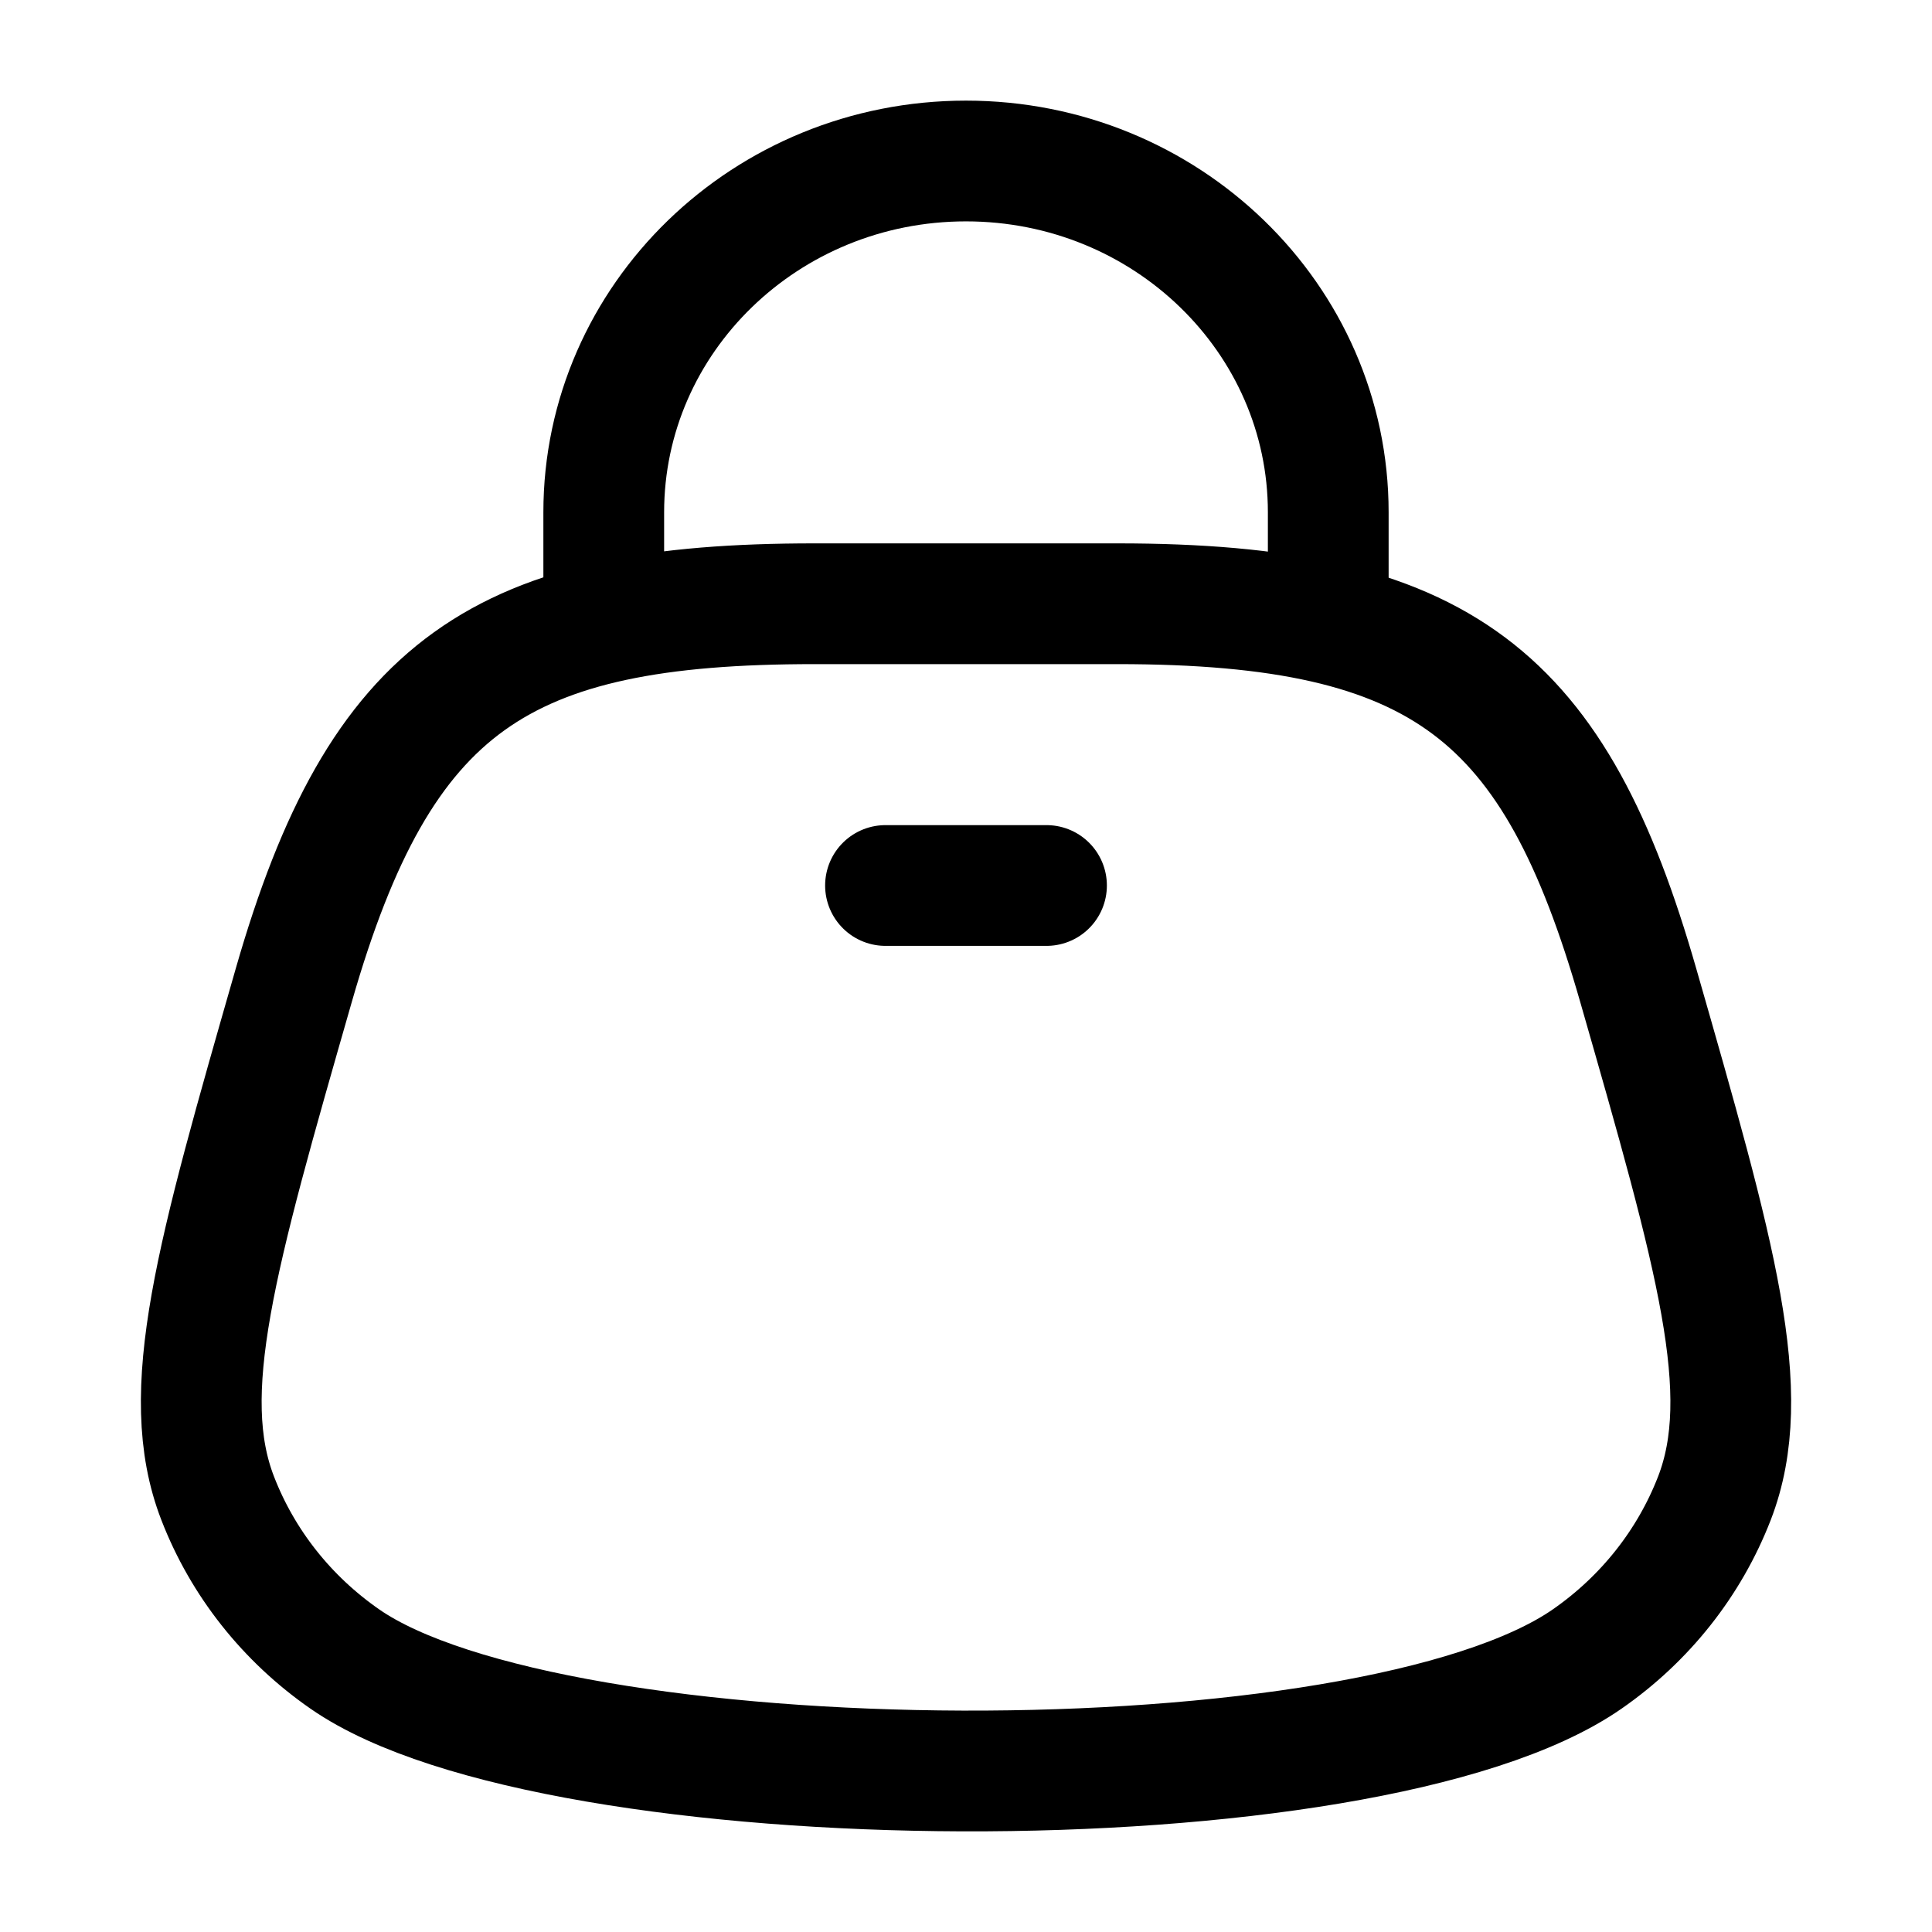
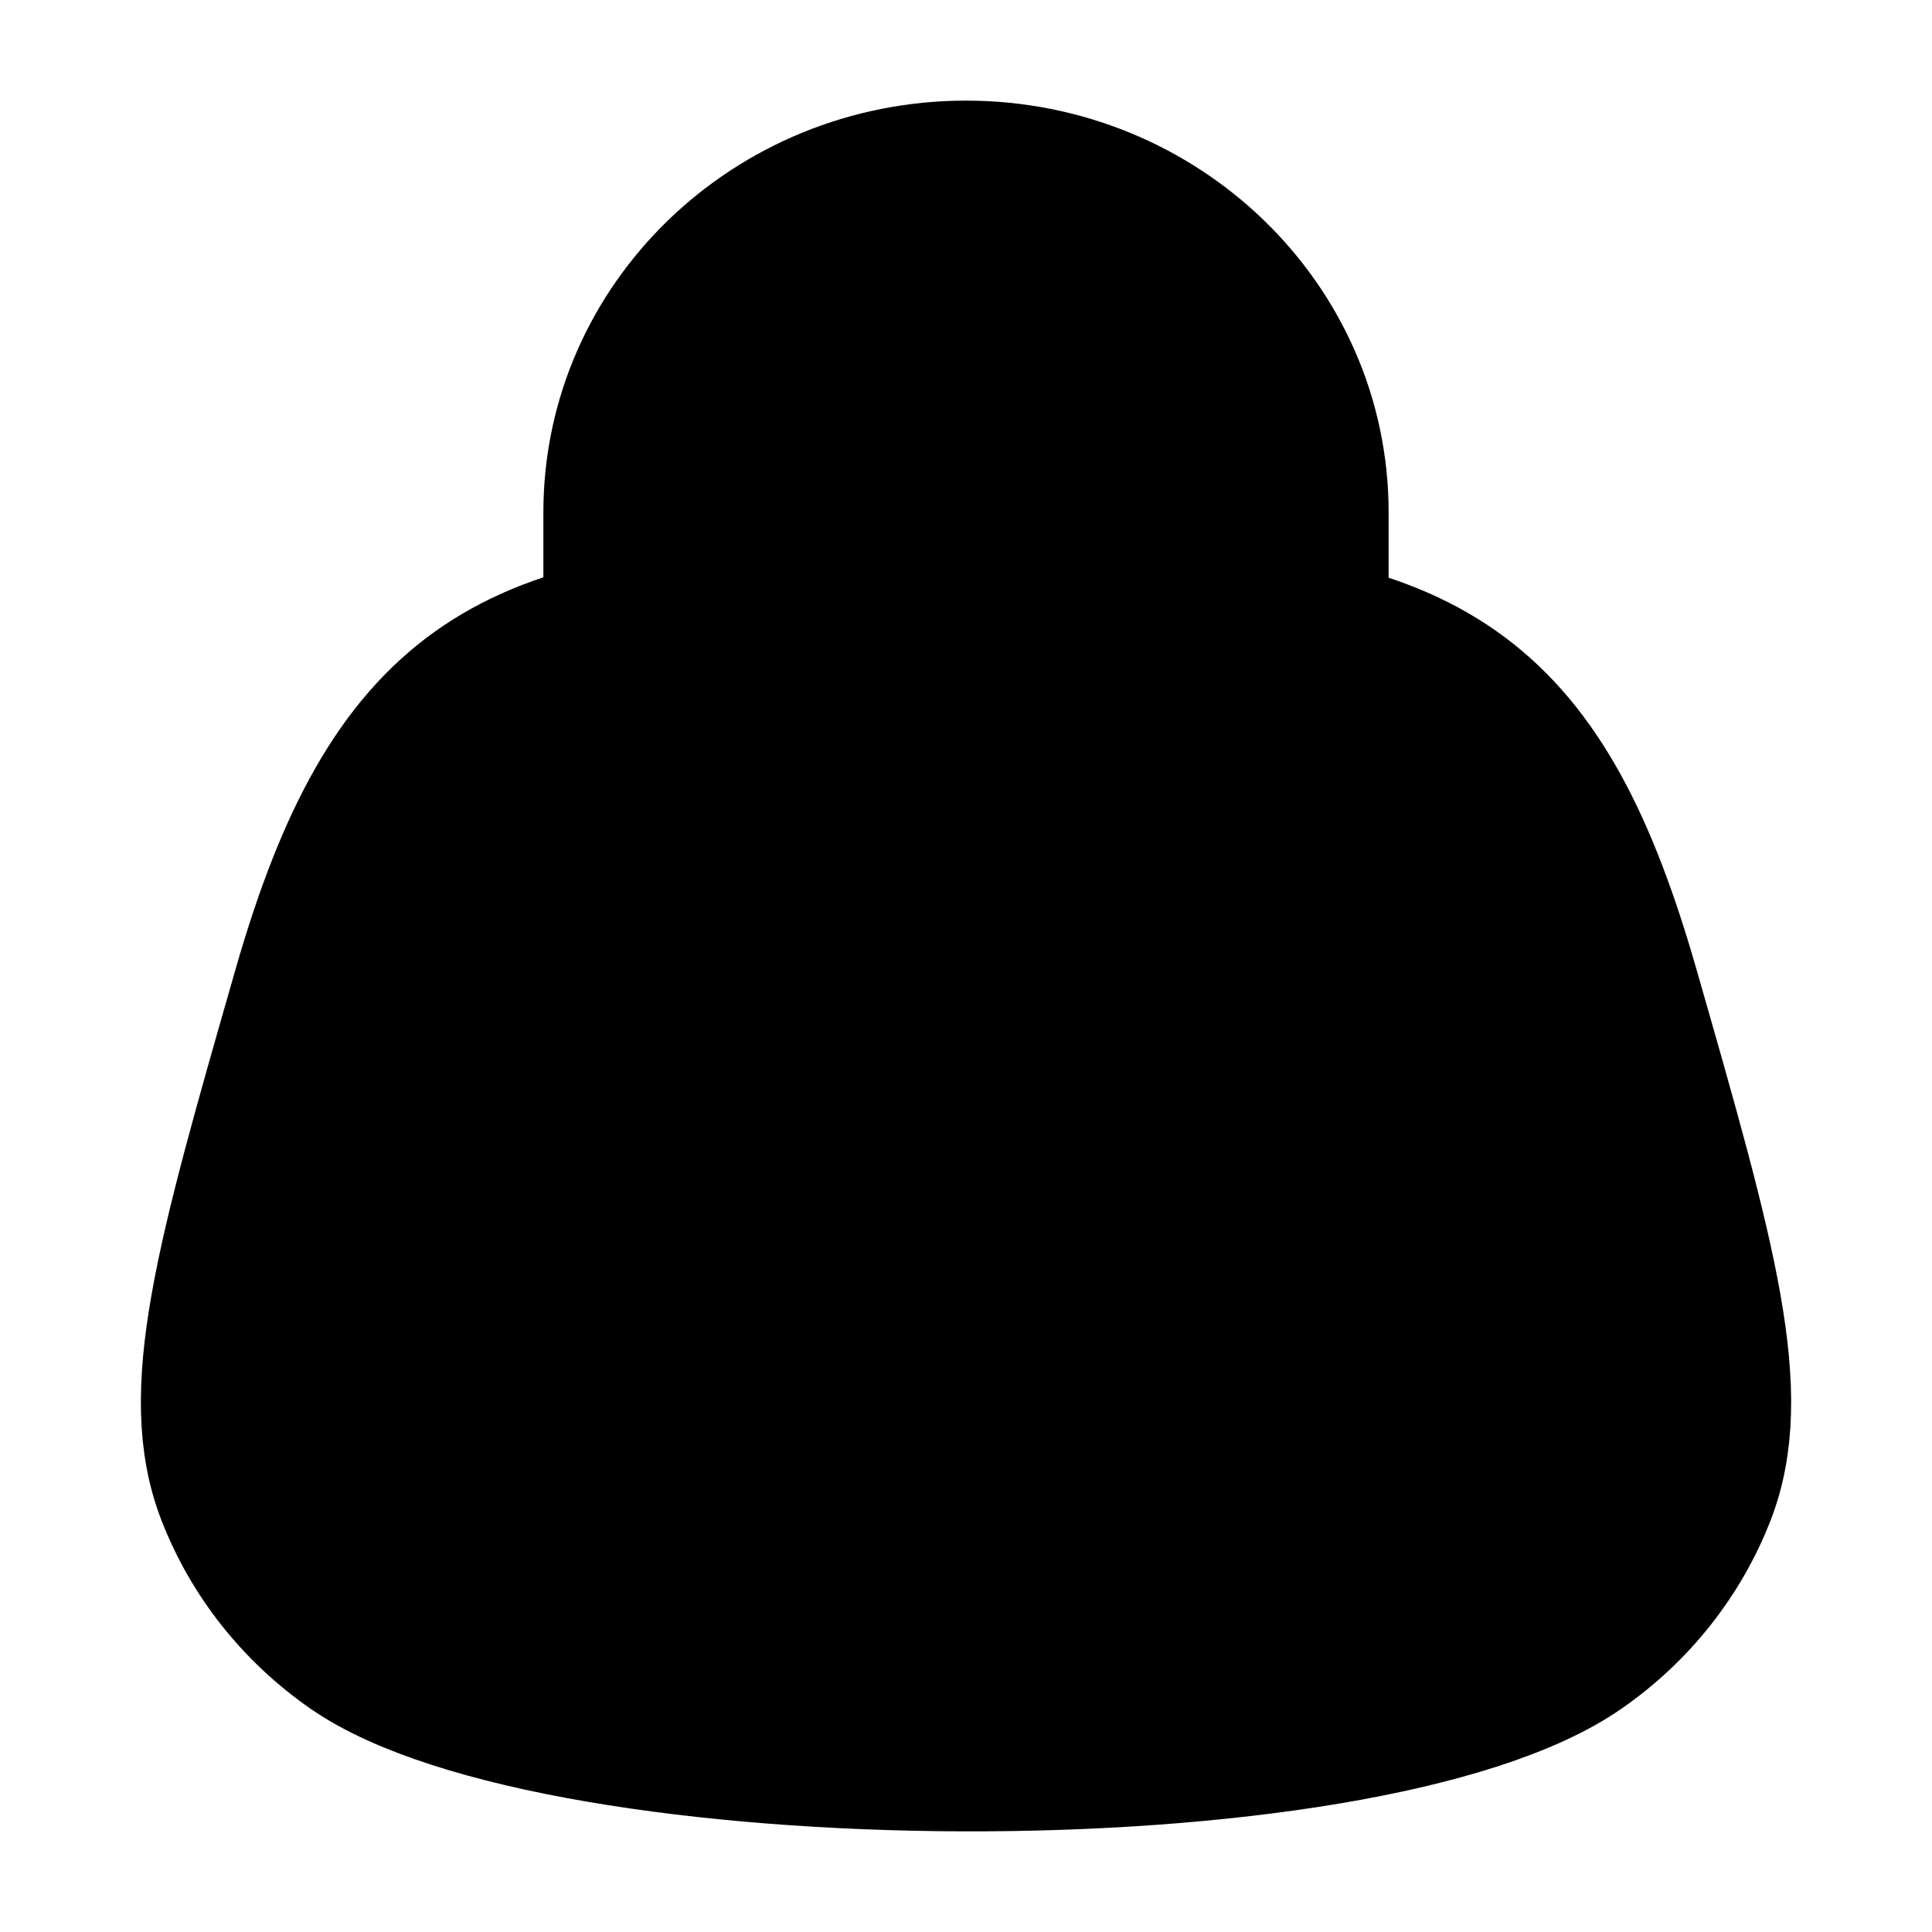
- <svg xmlns="http://www.w3.org/2000/svg" viewBox="0 0 24 24" width="24" height="24" color="#000000" fill="none">
+ <svg xmlns="http://www.w3.org/2000/svg" viewBox="0 0 24 24" width="24" height="24" color="#000000" fill="currentColor">
  <path d="M7.5 8V6.364C7.5 3.954 9.515 2 12 2C14.485 2 16.5 3.954 16.5 6.364V8" stroke="currentColor" stroke-width="1.5" />
  <path d="M13.882 7.5H10.118C6.23 7.5 4.726 8.488 3.65 12.237C2.681 15.614 2.197 17.303 2.704 18.612C3.014 19.414 3.564 20.11 4.285 20.61C6.894 22.422 16.986 22.504 19.715 20.61C20.436 20.11 20.986 19.414 21.297 18.612C21.803 17.303 21.319 15.614 20.35 12.237C19.317 8.637 17.931 7.5 13.882 7.5Z" stroke="currentColor" stroke-width="1.5" />
  <path d="M11 11H13" stroke="currentColor" stroke-width="1.5" stroke-linecap="round" />
</svg>
